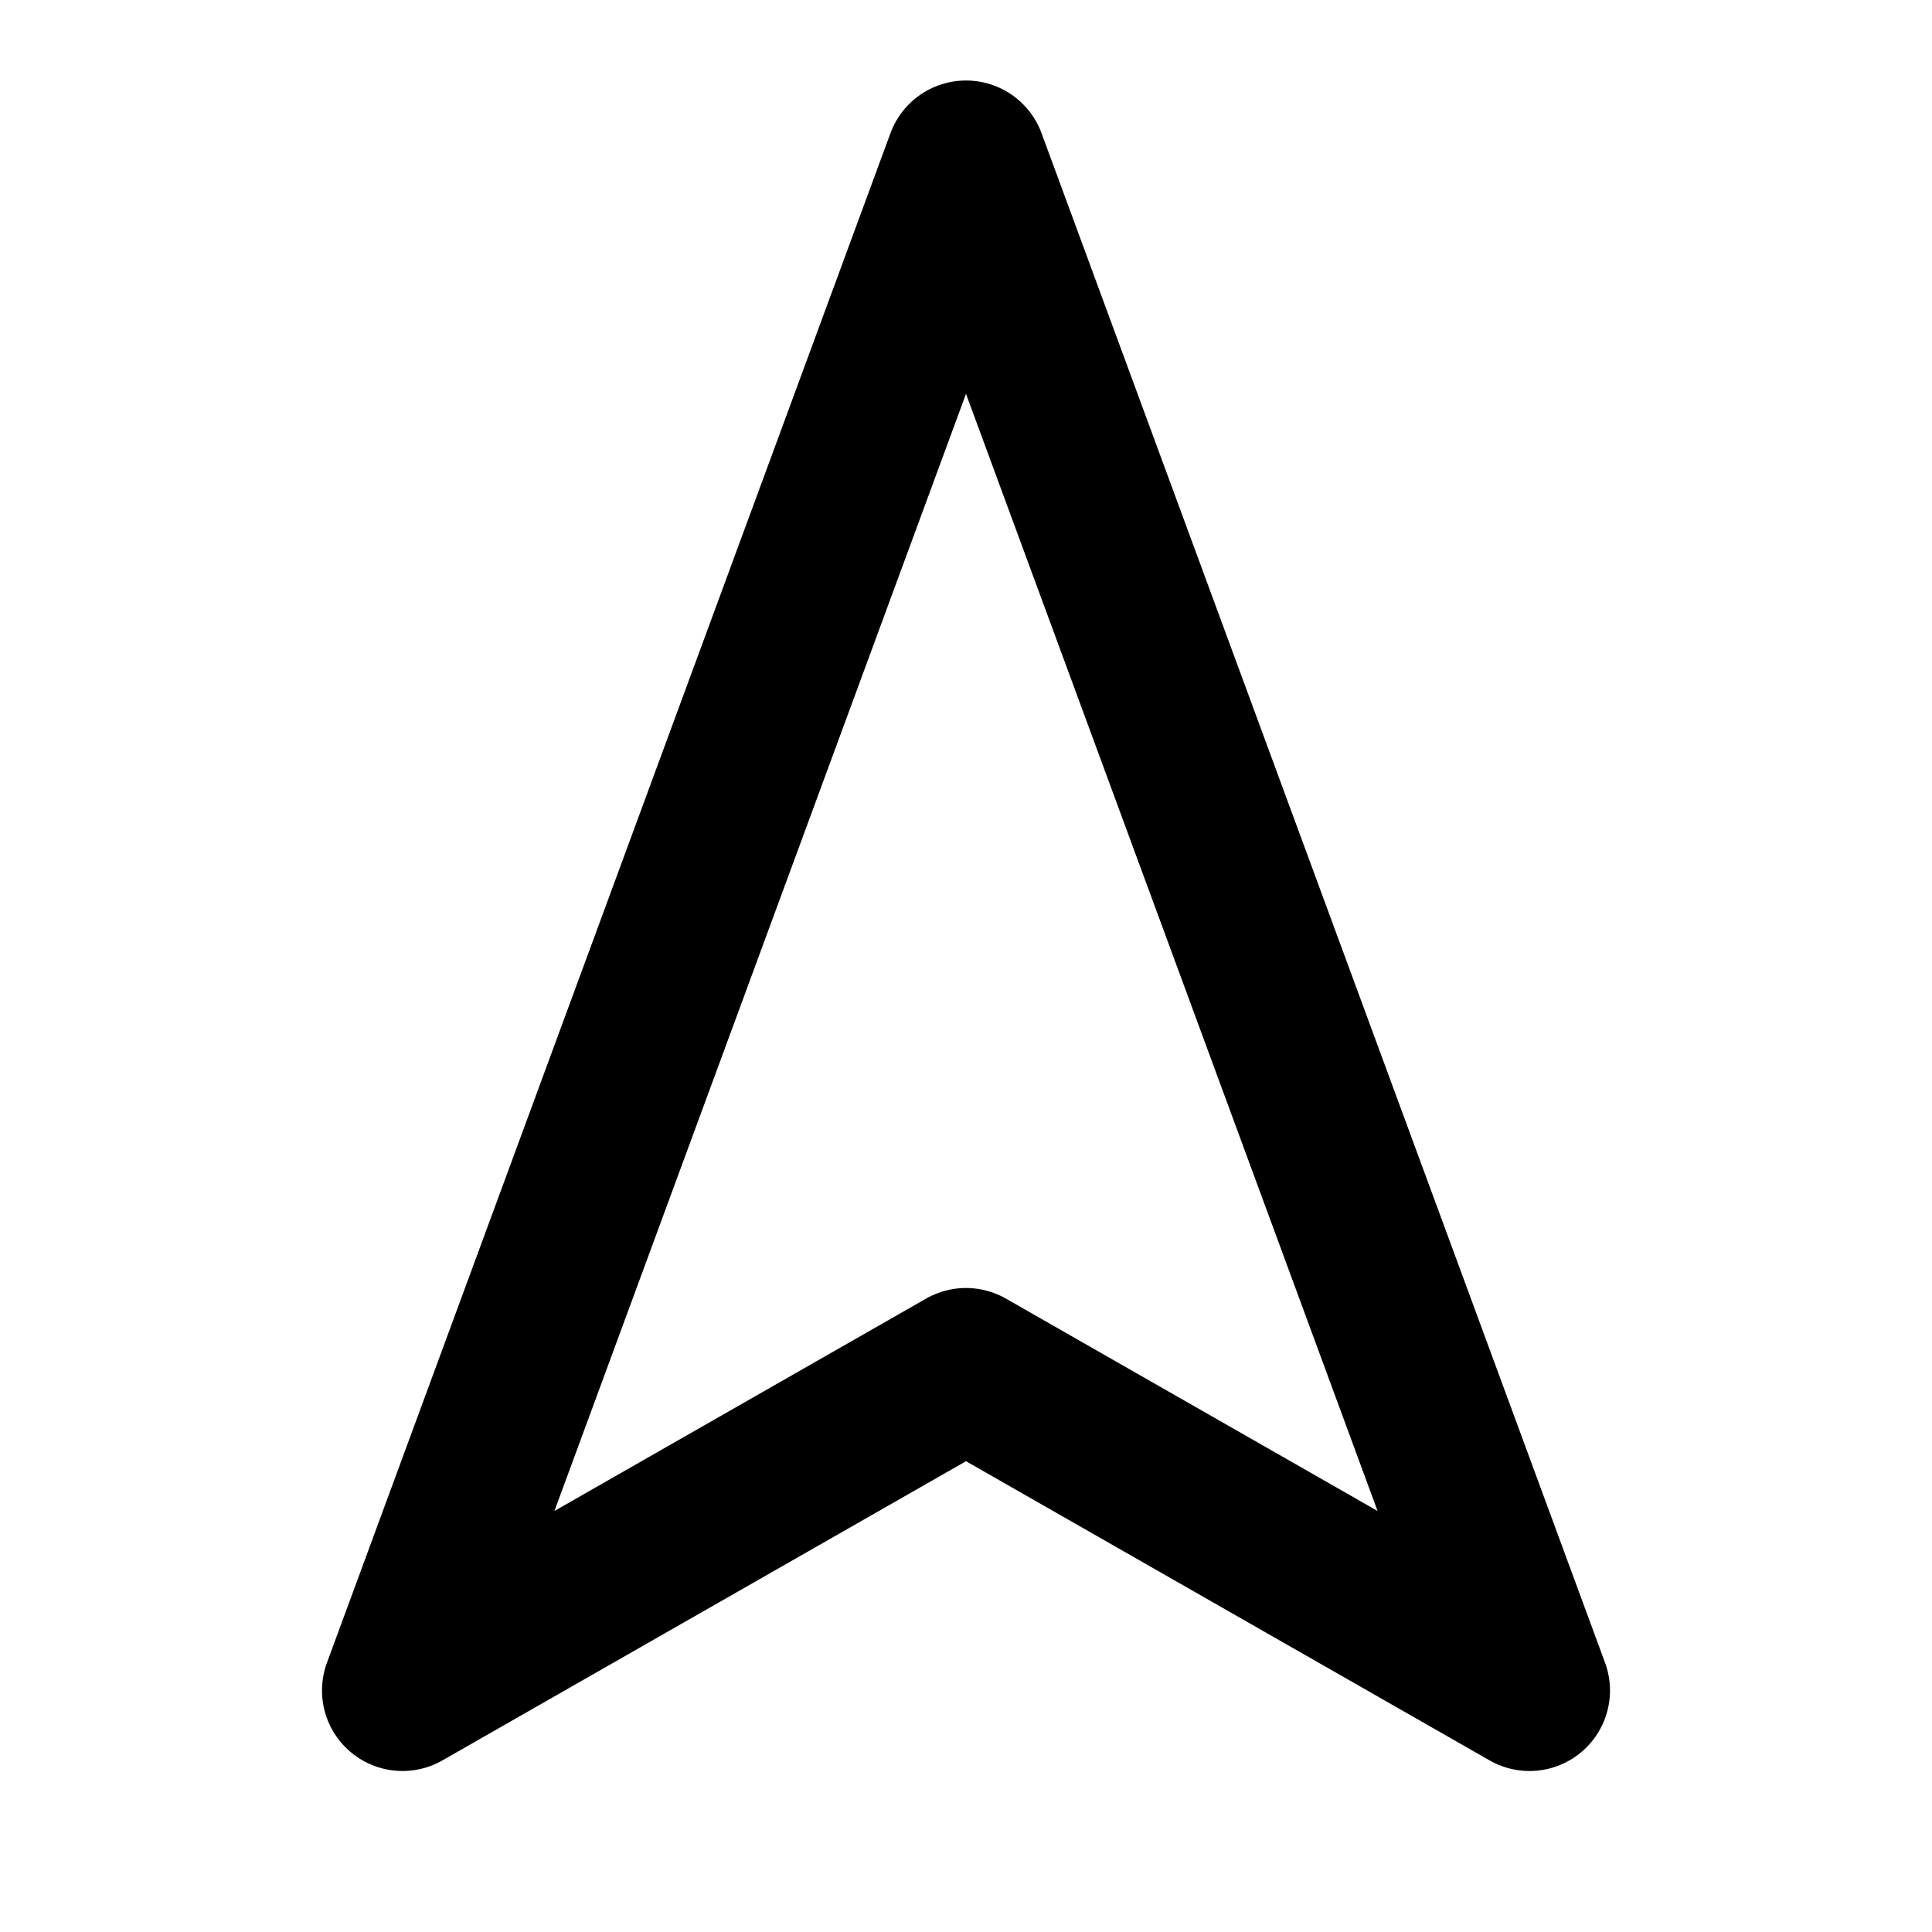
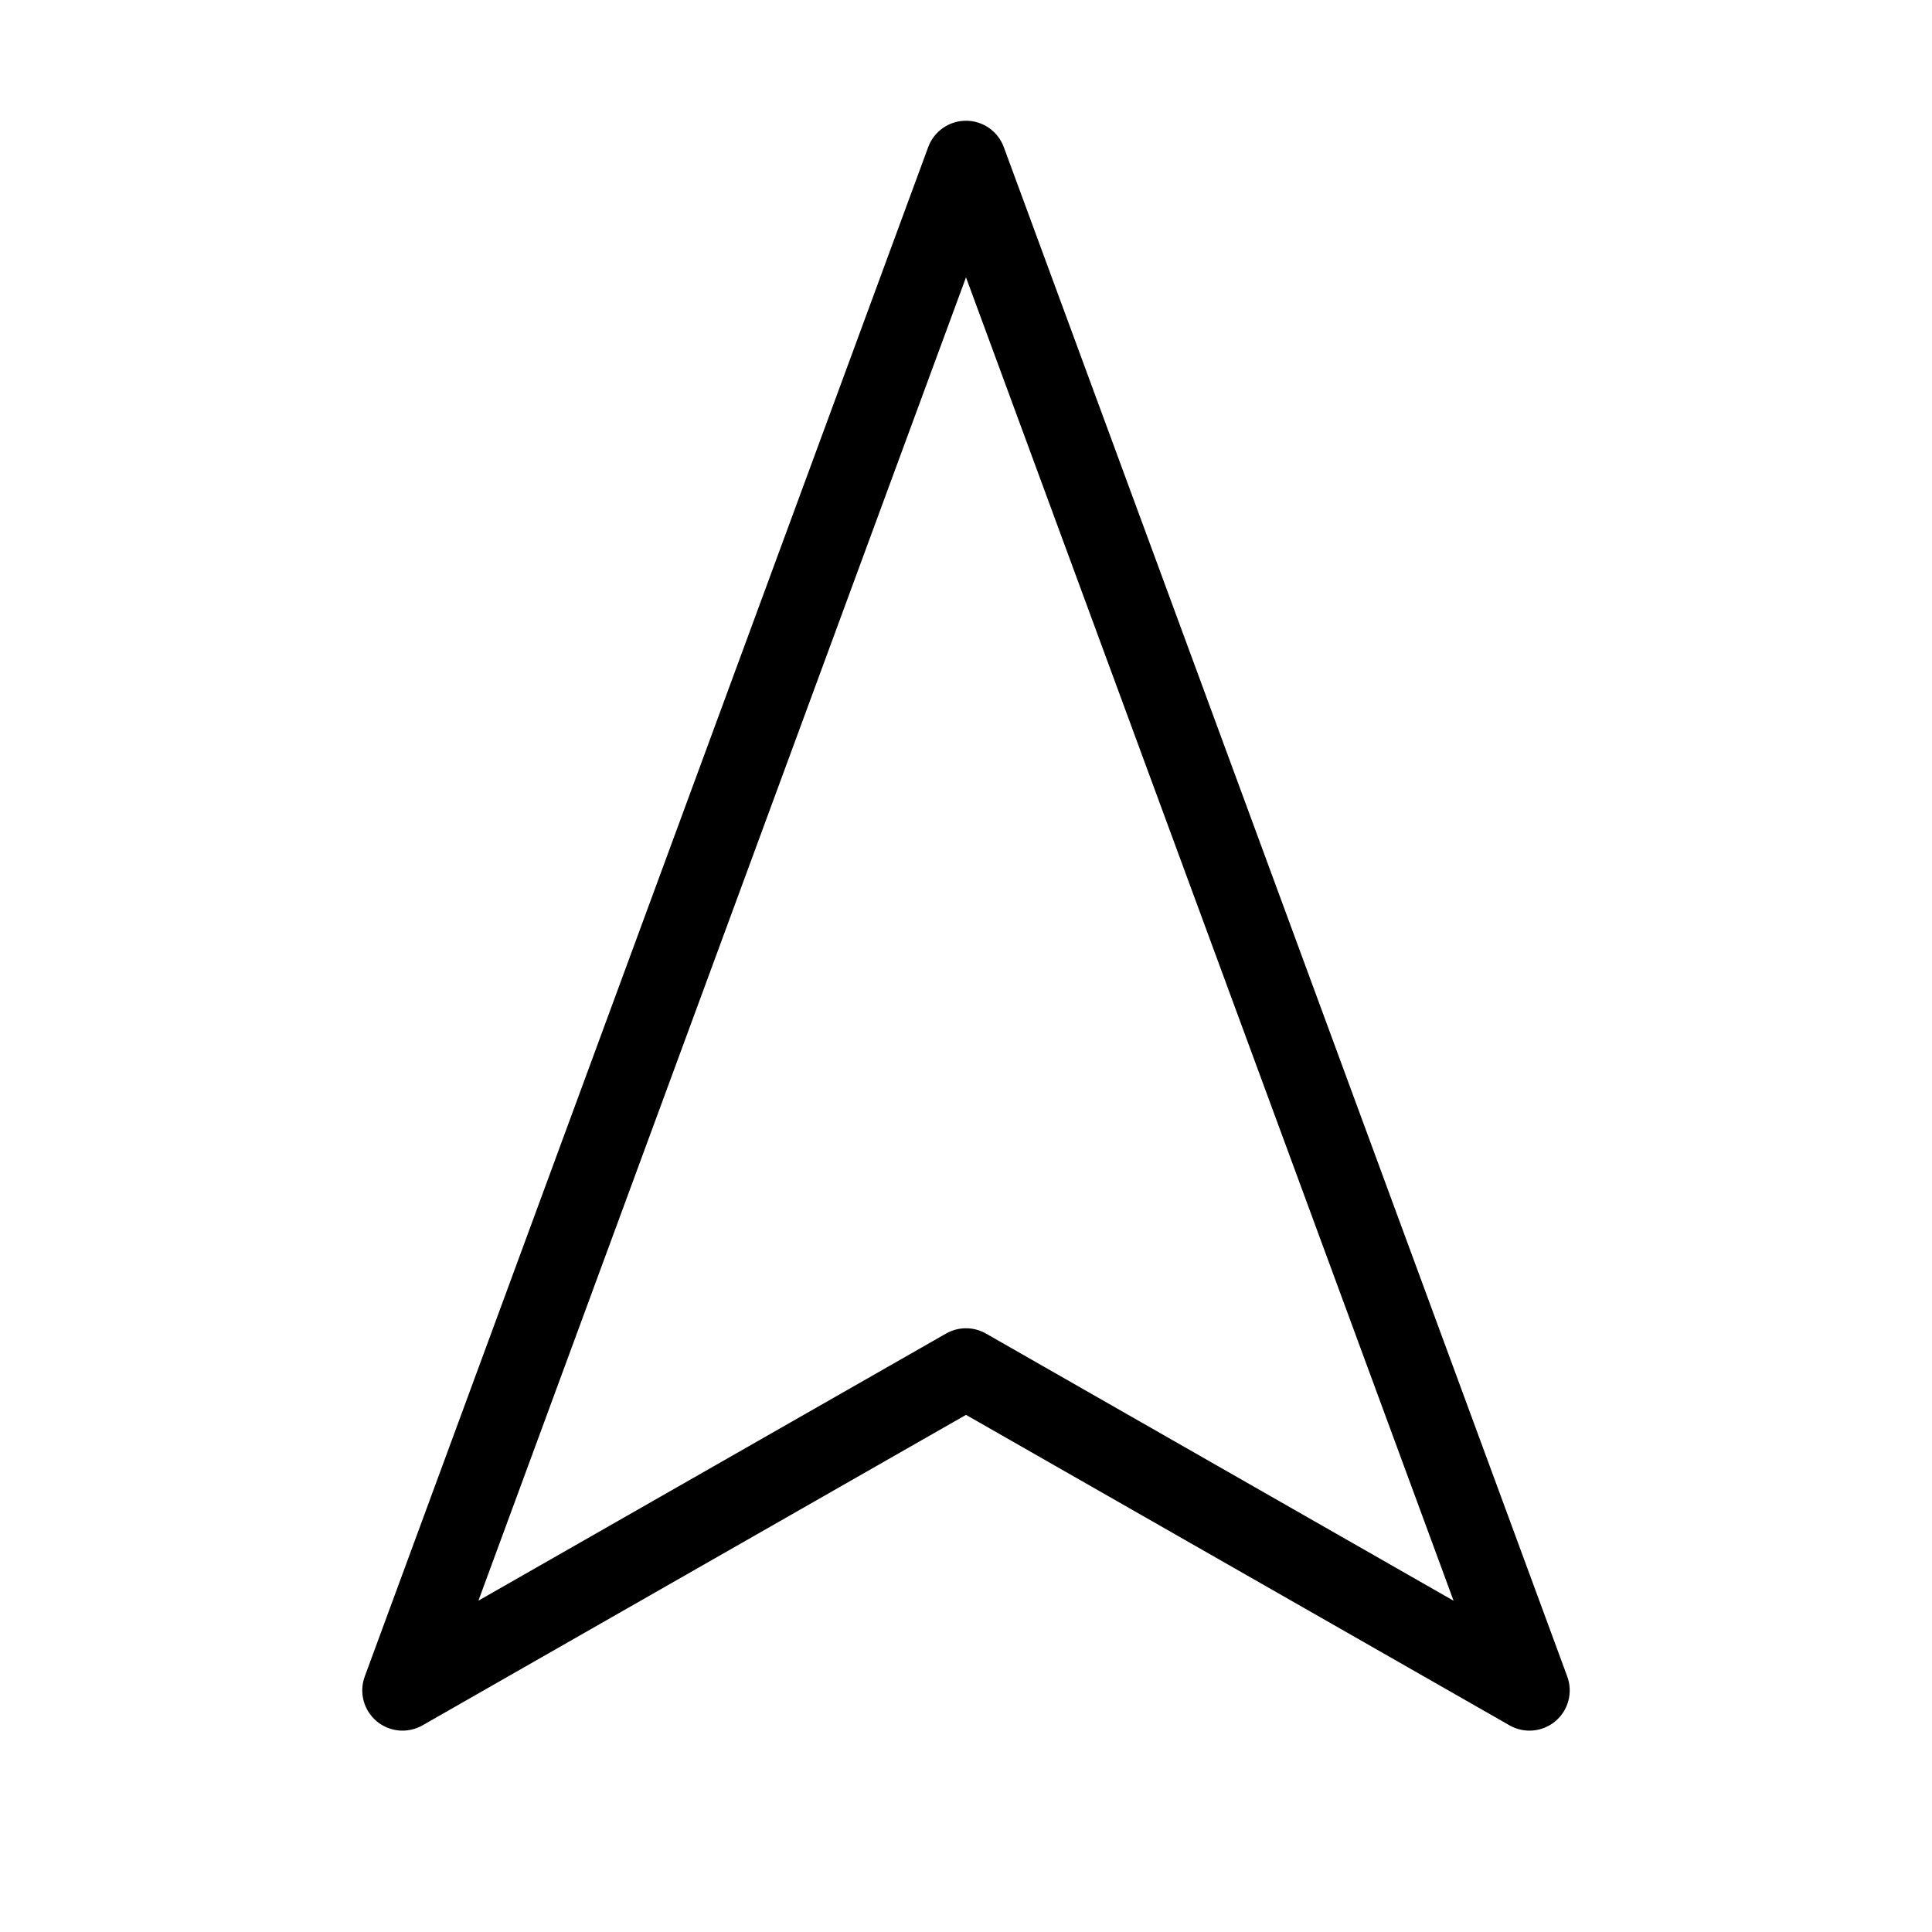
- <svg xmlns="http://www.w3.org/2000/svg" width="24" height="24" viewBox="0 0 24 24">
-   <polygon points="12 2 19 21 12 17 5 21 12 2" fill="none" stroke="#000" stroke-linecap="round" stroke-linejoin="round" stroke-width="2" />
+ <svg xmlns="http://www.w3.org/2000/svg" width="24" height="24" viewBox="0 0 24 24" version="1.1" id="svg4">
+   <defs id="defs8" />
+   <path style="color:#000000;font-style:normal;font-variant:normal;font-weight:normal;font-stretch:normal;font-size:medium;line-height:normal;font-family:sans-serif;font-variant-ligatures:normal;font-variant-position:normal;font-variant-caps:normal;font-variant-numeric:normal;font-variant-alternates:normal;font-feature-settings:normal;text-indent:0;text-align:start;text-decoration:none;text-decoration-line:none;text-decoration-style:solid;text-decoration-color:#000000;letter-spacing:normal;word-spacing:normal;text-transform:none;writing-mode:lr-tb;direction:ltr;text-orientation:mixed;dominant-baseline:auto;baseline-shift:baseline;text-anchor:start;white-space:normal;shape-padding:0;clip-rule:nonzero;display:inline;overflow:visible;visibility:visible;opacity:1;isolation:auto;mix-blend-mode:normal;color-interpolation:sRGB;color-interpolation-filters:linearRGB;solid-color:#000000;solid-opacity:1;vector-effect:none;fill:#000000;fill-opacity:1;fill-rule:nonzero;stroke:none;stroke-width:1;stroke-linecap:round;stroke-linejoin:round;stroke-miterlimit:4;stroke-dasharray:none;stroke-dashoffset:0;stroke-opacity:1;color-rendering:auto;image-rendering:auto;shape-rendering:auto;text-rendering:auto;enable-background:accumulate" d="M 12.008,1.5 A 0.5,0.5 0 0 0 11.531,1.826 l -7,19 a 0.5,0.5 0 0 0 0.717,0.607 L 12,17.576 l 6.752,3.857 a 0.5,0.5 0 0 0 0.717,-0.607 l -7,-19 A 0.5,0.5 0 0 0 12.008,1.5 Z M 12,3.445 18.057,19.885 12.248,16.566 a 0.5,0.5 0 0 0 -0.496,0 l -5.809,3.318 z" id="polygon2" />
</svg>
